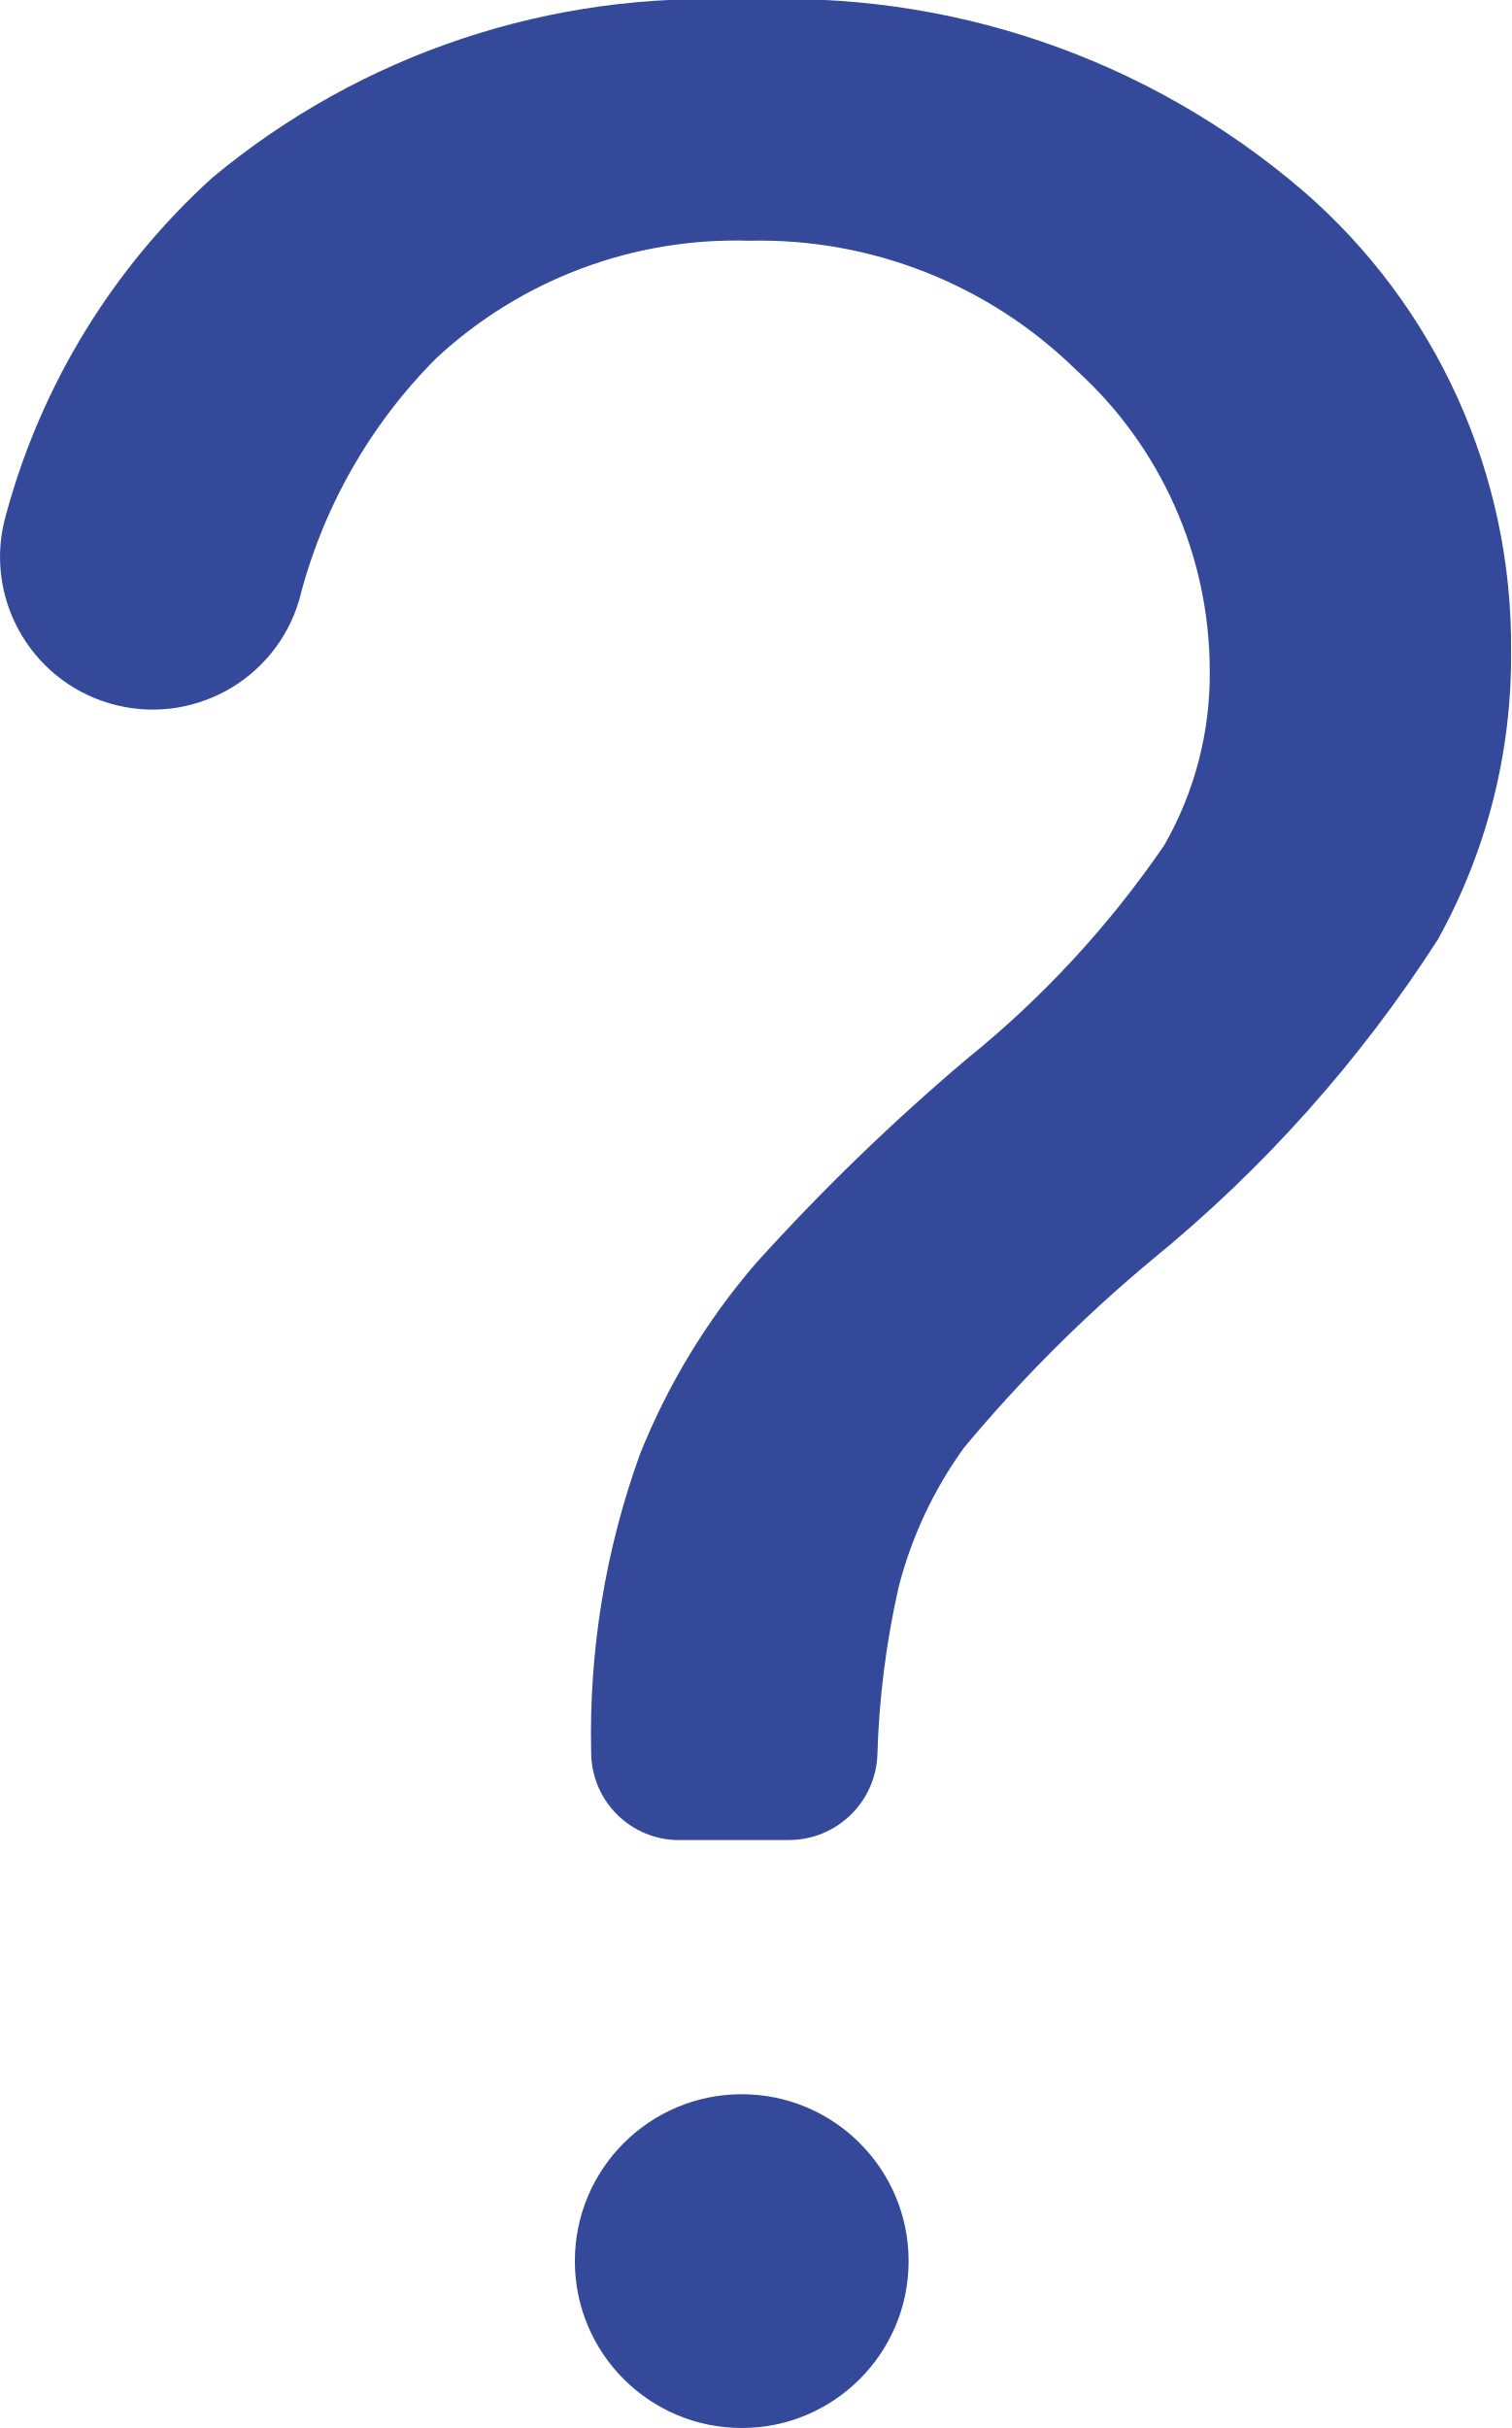
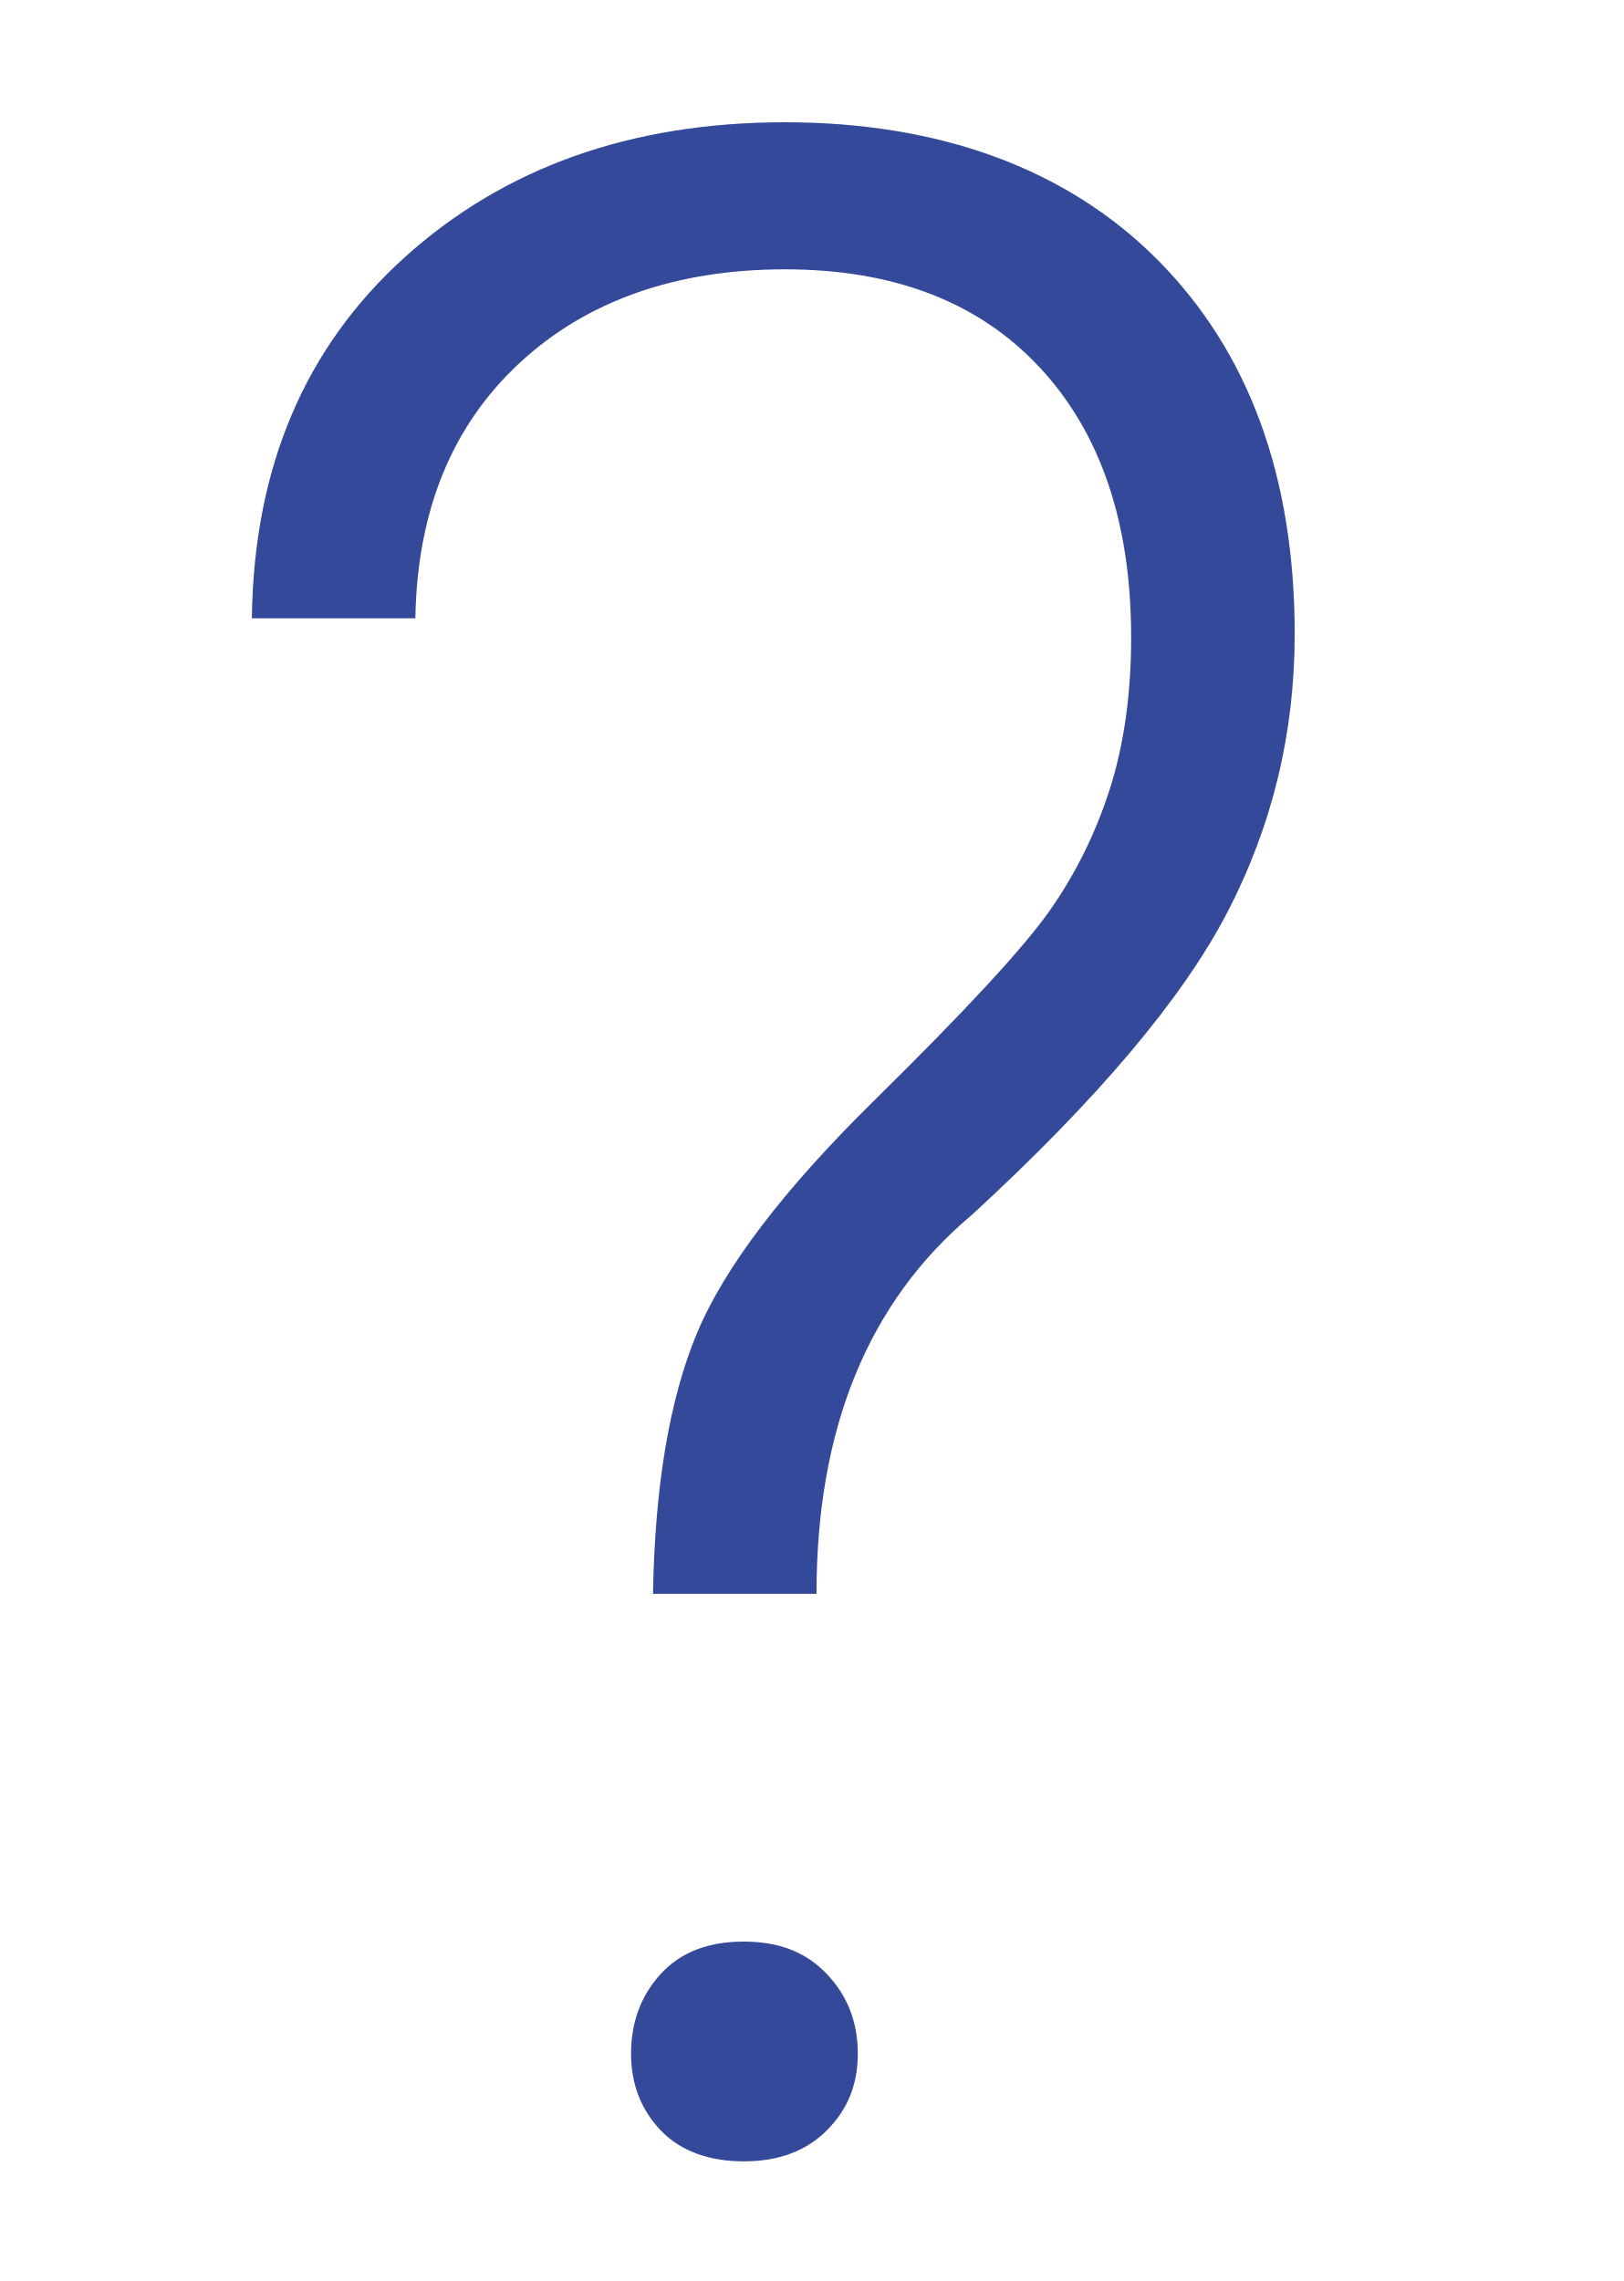
- <svg xmlns="http://www.w3.org/2000/svg" width="18.174" height="29.199" viewBox="0 0 18.174 29.199">
-   <g id="question_1_" data-name="question(1)" transform="translate(-536.949 -256)">
-     <path id="Pfad_7" data-name="Pfad 7" d="M545.117,278.129a1.057,1.057,0,0,1-1.058-1.058,9.884,9.884,0,0,1,.587-3.583,8.158,8.158,0,0,1,1.391-2.292,26.293,26.293,0,0,1,2.535-2.457,12.036,12.036,0,0,0,2.38-2.575,4.137,4.137,0,0,0,.547-2.1,4.887,4.887,0,0,0-1.605-3.613,5.436,5.436,0,0,0-3.936-1.556,5.293,5.293,0,0,0-3.76,1.411,6.3,6.3,0,0,0-1.65,2.908,1.836,1.836,0,0,1-3.524-1.034,8.446,8.446,0,0,1,2.482-4.046A9.288,9.288,0,0,1,545.9,256a9.569,9.569,0,0,1,6.717,2.292,7.237,7.237,0,0,1,2.506,5.542,7.017,7.017,0,0,1-.881,3.465,16.435,16.435,0,0,1-3.446,3.858,17.6,17.6,0,0,0-2.253,2.253,4.988,4.988,0,0,0-.783,1.664,10.5,10.5,0,0,0-.259,2.045,1.066,1.066,0,0,1-1.064,1.009h-1.321Zm-1.254,5.063a2.007,2.007,0,1,1,2.007,2.007A2.007,2.007,0,0,1,543.863,283.192Z" fill="#34499a" />
-   </g>
+ <svg xmlns="http://www.w3.org/2000/svg" id="Layer_1" data-name="Layer 1" viewBox="0 0 267 375">
+   <path fill="#34499a" d="M107.36,262.04c.3-17.75,2.71-32.04,7.23-42.87,4.52-10.83,14.23-23.58,29.14-38.25,14.91-14.67,24.51-25.05,28.8-31.14,4.29-6.09,7.6-12.78,9.94-20.08,2.33-7.3,3.5-15.61,3.5-24.94,0-18.8-5.01-33.58-15.02-44.34-10.02-10.76-23.98-16.14-41.9-16.14s-32.64,5.16-43.71,15.47c-11.07,10.32-16.75,24.28-17.05,41.9h-26.88c.3-24.7,8.66-44.46,25.07-59.3,16.41-14.83,37.27-22.25,62.57-22.25s46.34,7.56,61.33,22.68c14.98,15.12,22.48,35.62,22.48,61.5,0,16.25-3.69,31.48-11.07,45.7-7.38,14.22-21.39,30.81-42.02,49.76-17.02,14.29-25.53,35.06-25.53,62.29h-26.88ZM103.75,337.61c0-5.15,1.62-9.51,4.86-13.07,3.24-3.56,7.79-5.34,13.67-5.34s10.28,1.78,13.67,5.34c3.39,3.56,5.08,7.92,5.08,13.07s-1.69,9.21-5.08,12.61c-3.39,3.41-7.95,5.11-13.67,5.11s-10.43-1.7-13.67-5.11c-3.24-3.41-4.86-7.61-4.86-12.61Z" />
</svg>
